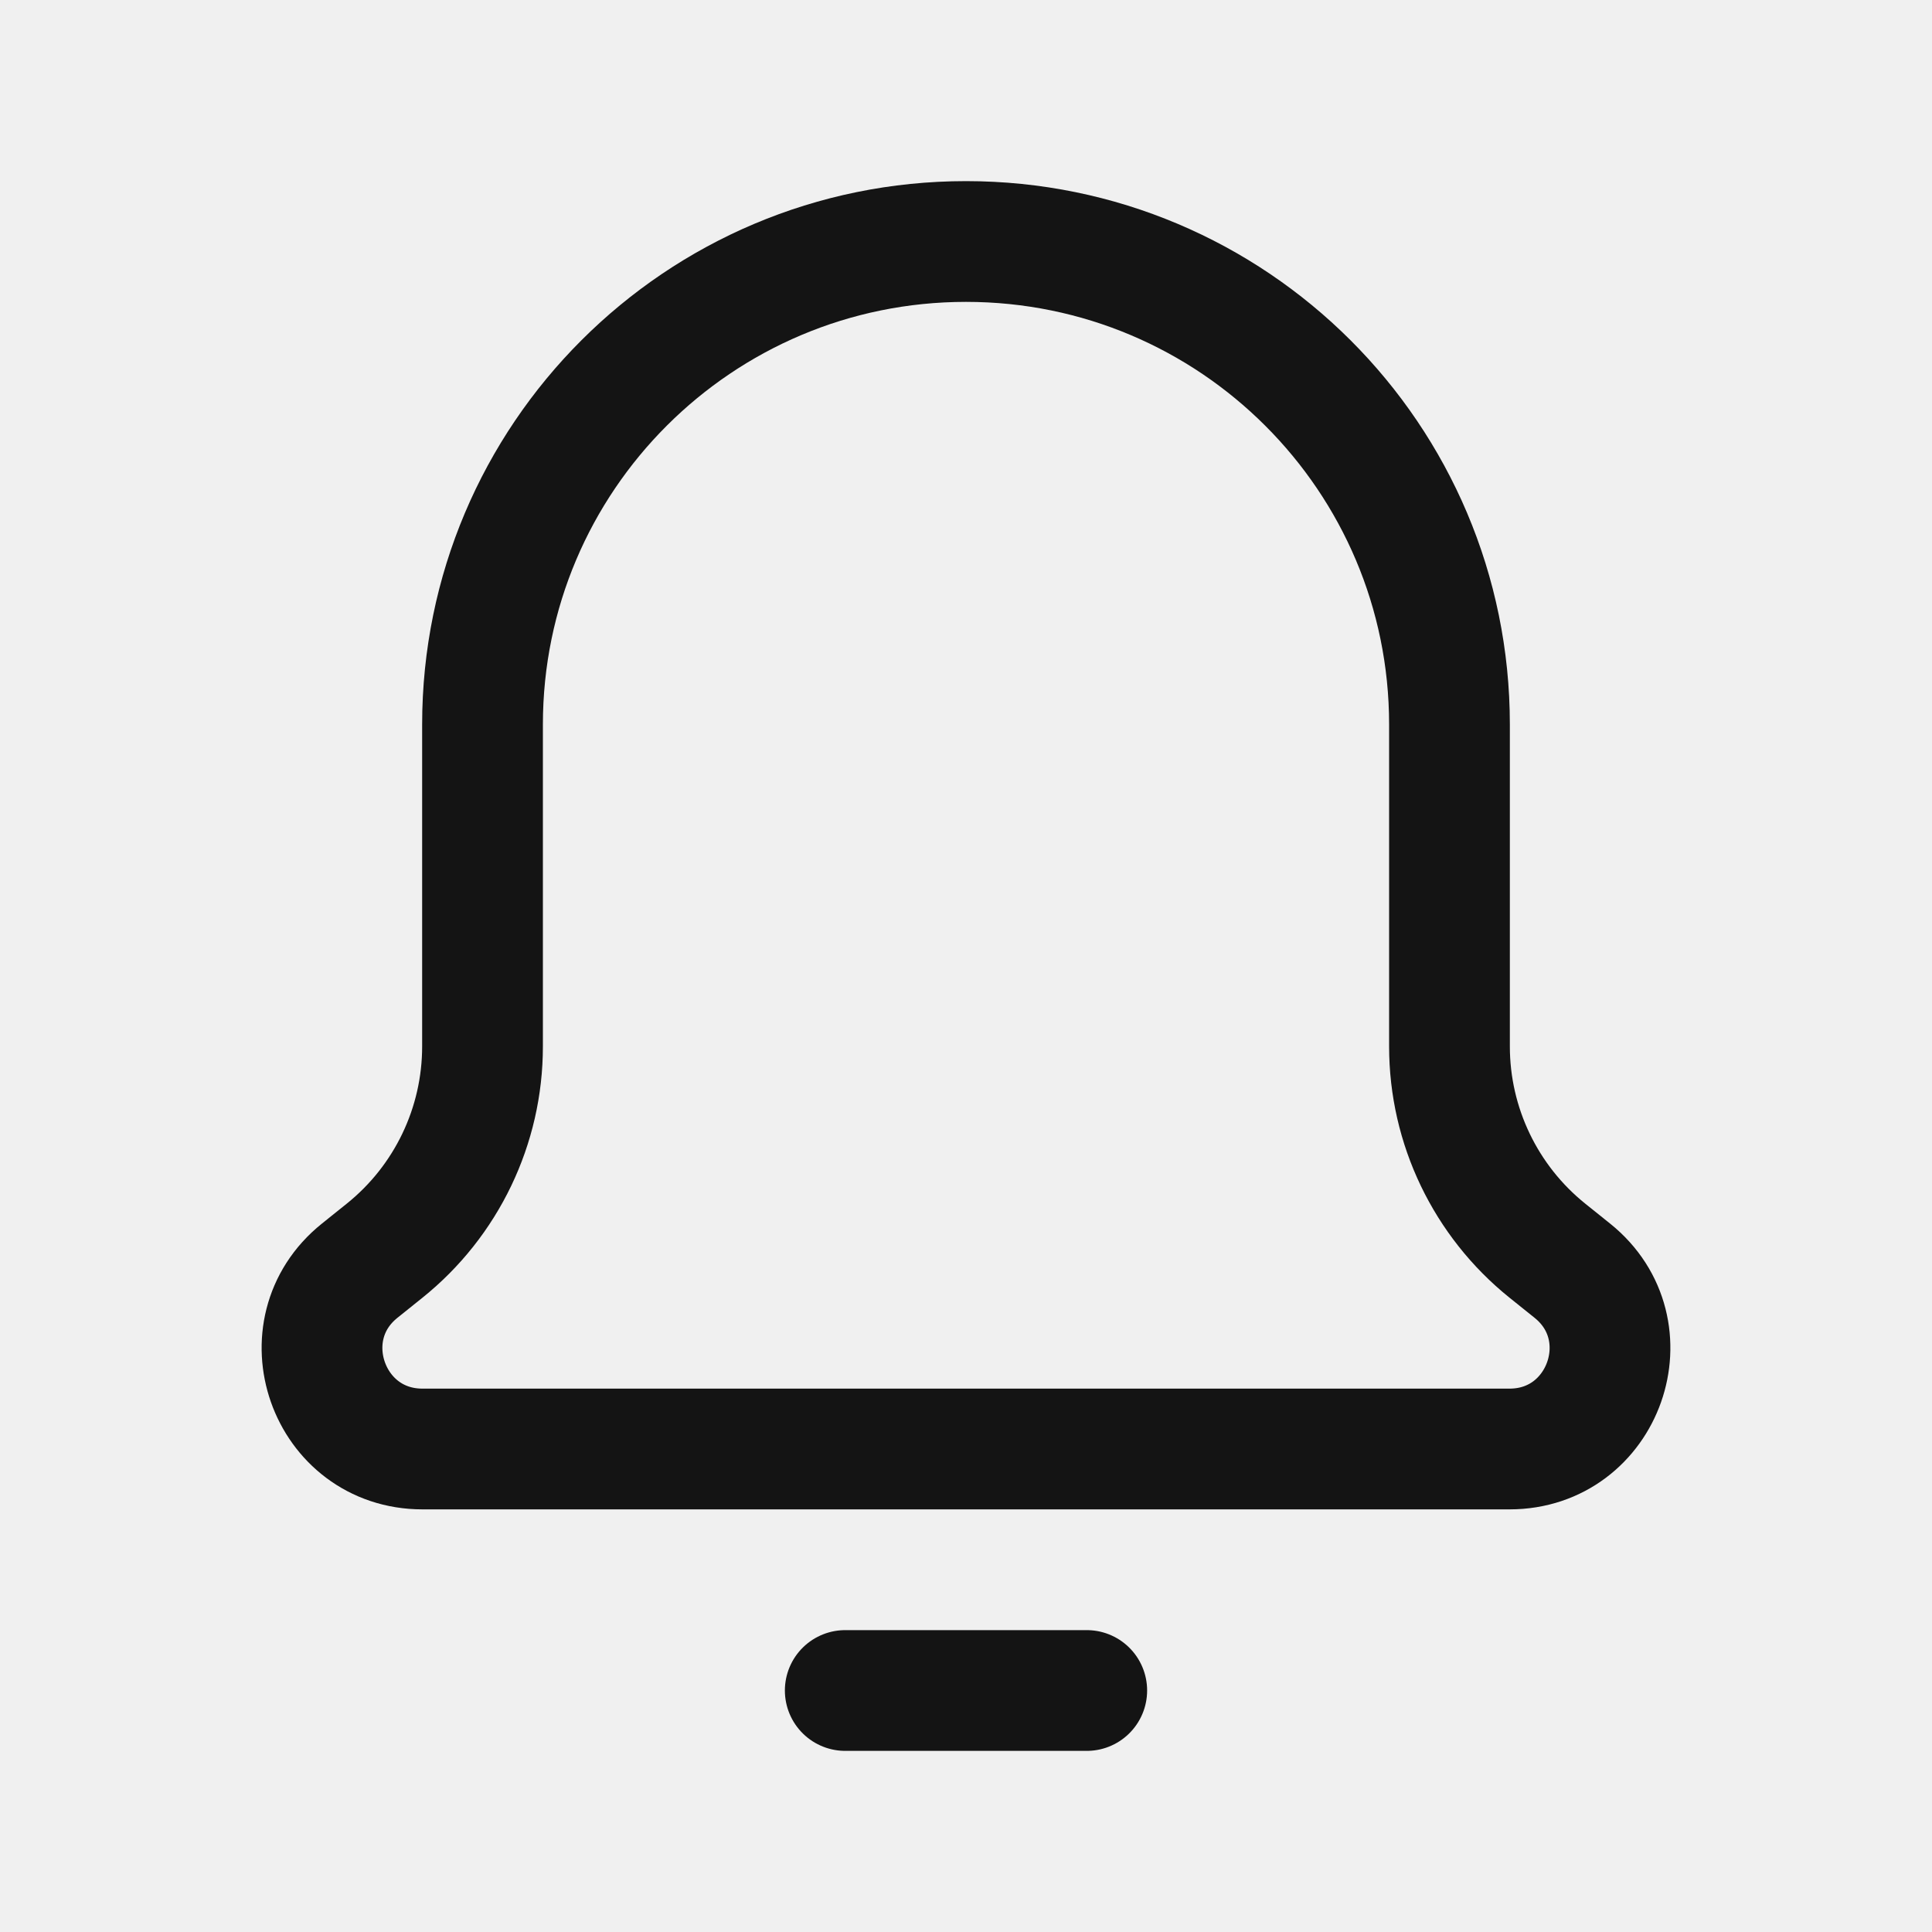
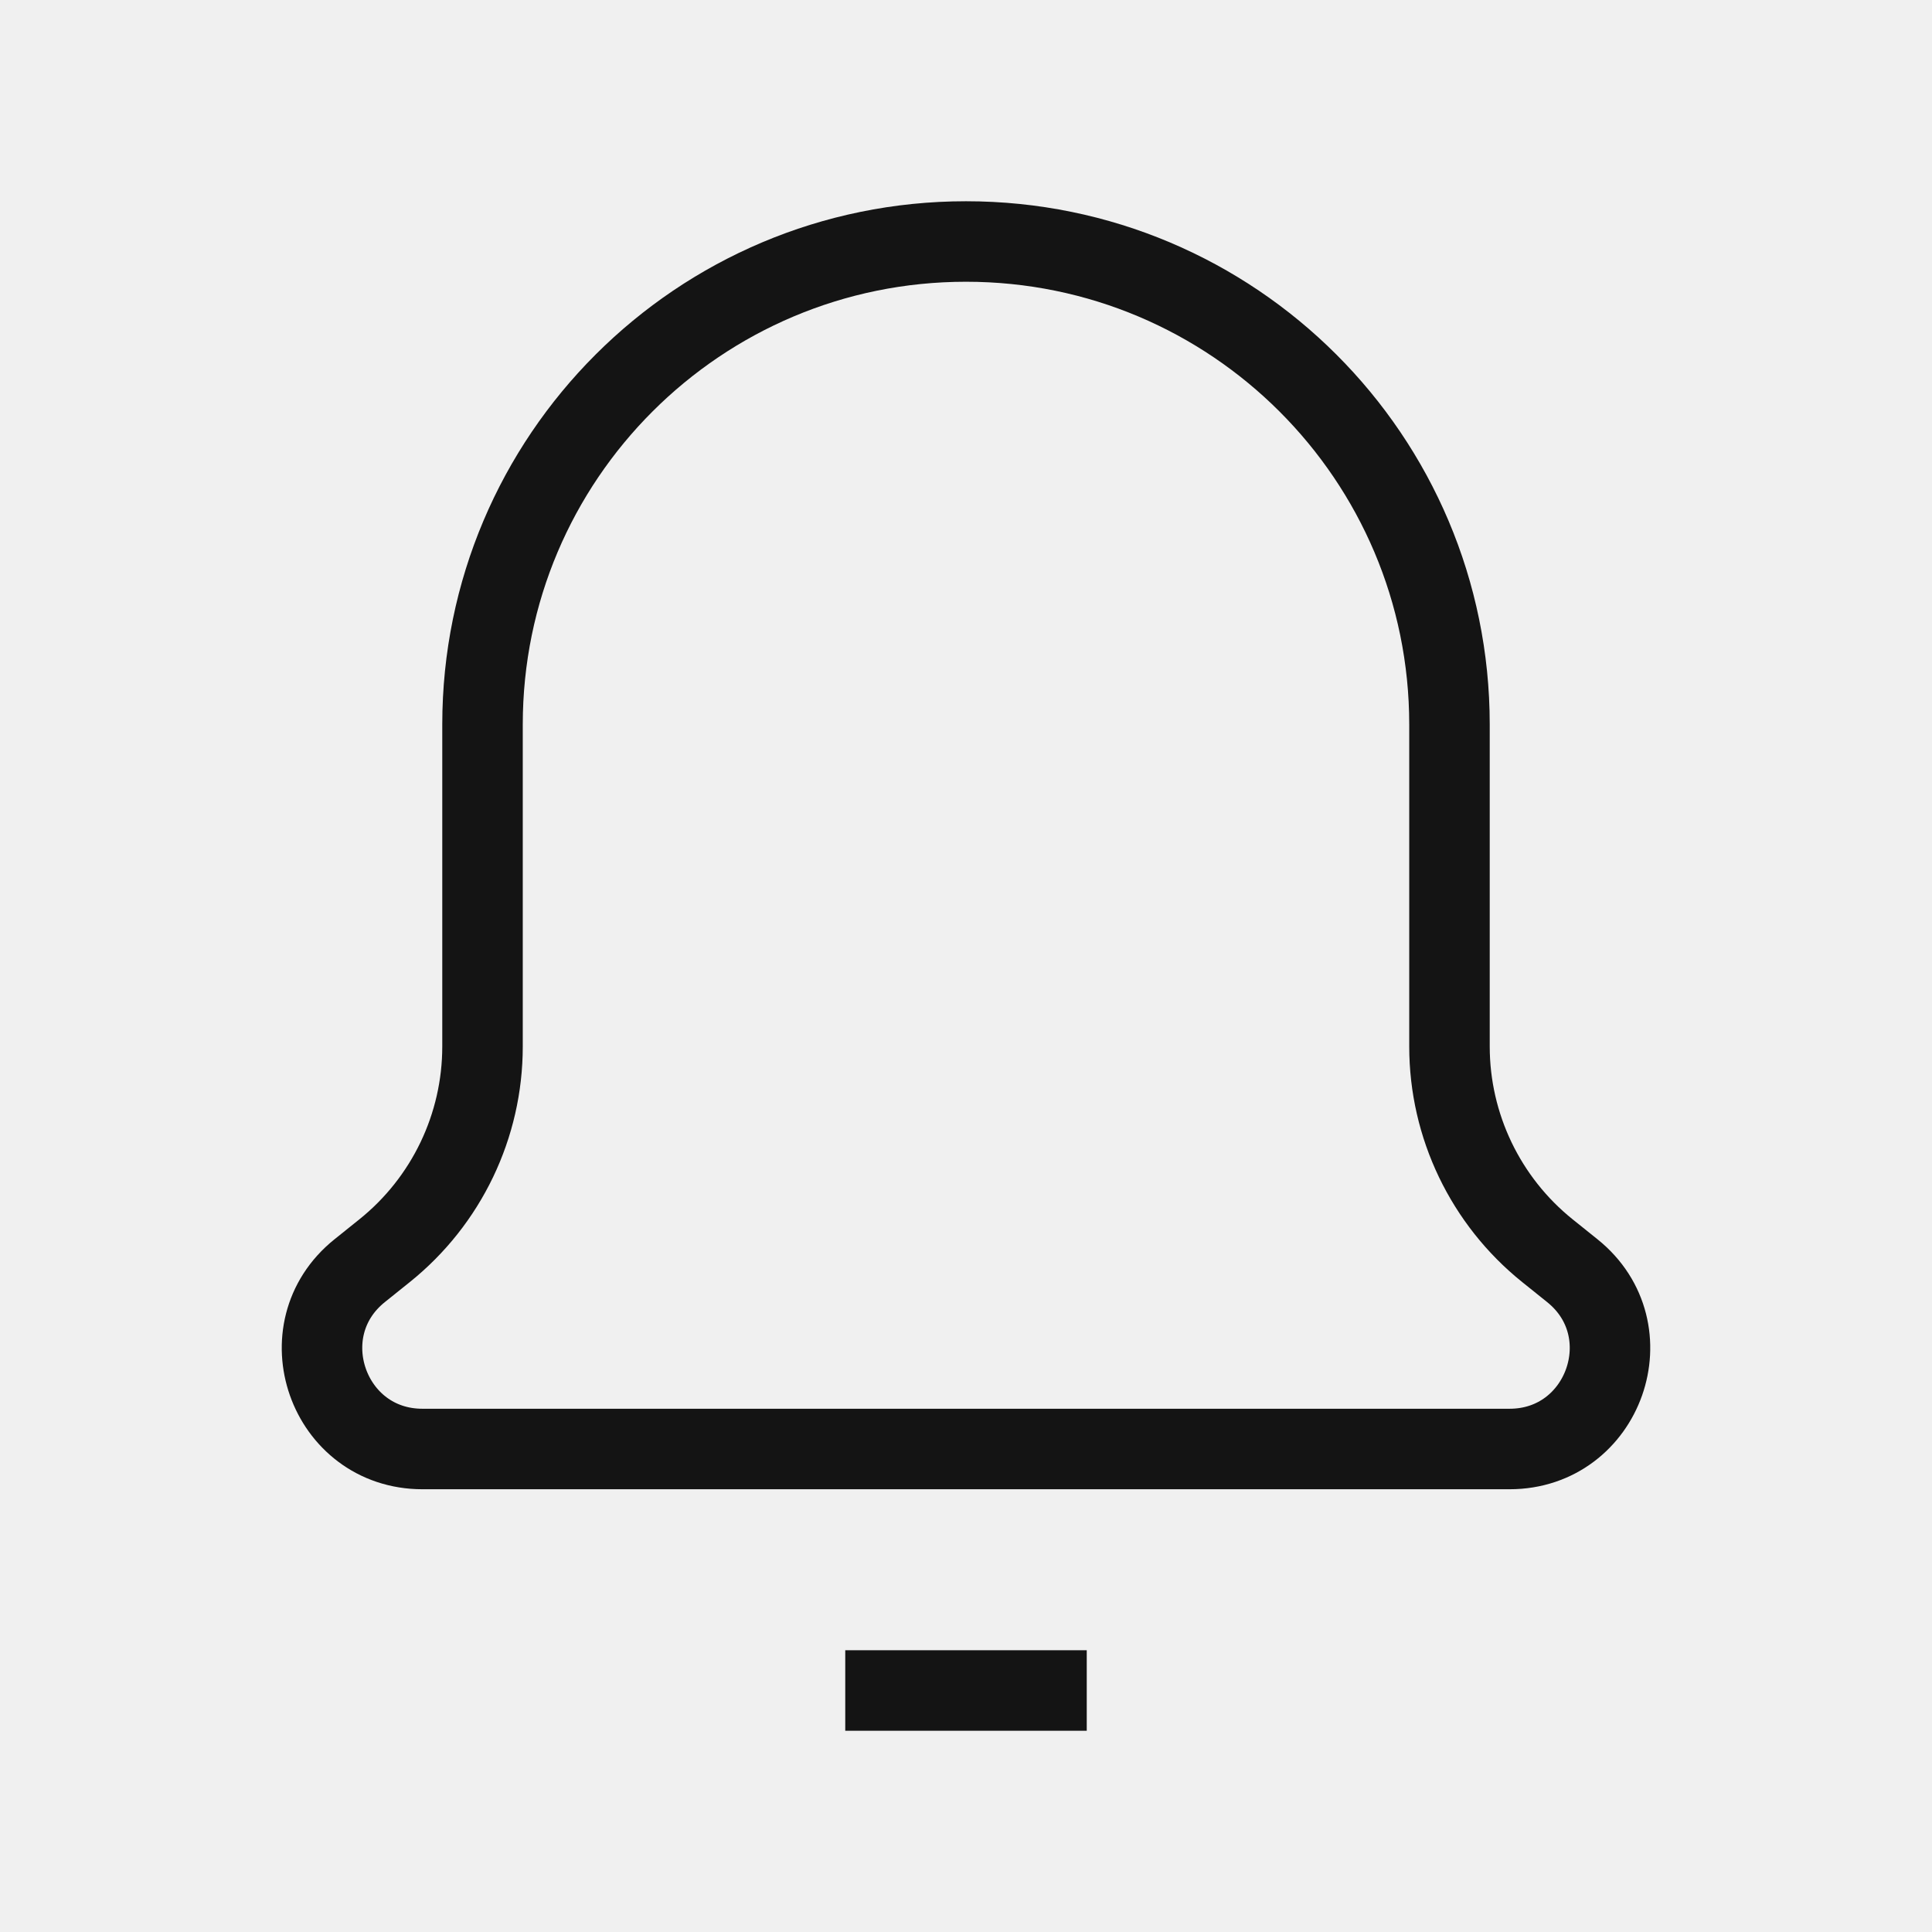
<svg xmlns="http://www.w3.org/2000/svg" width="24" height="24" viewBox="0 0 24 24" fill="none">
  <g clip-path="url(#clip0_604_11047)">
-     <path d="M5.994 13V9C5.994 5.686 8.683 3 12 3C15.317 3 18.006 5.686 18.006 9V13C18.006 13.986 18.454 14.919 19.223 15.537L19.532 15.785C20.449 16.521 19.928 18 18.752 18H5.248C4.072 18 3.551 16.521 4.468 15.785L4.777 15.537C5.547 14.919 5.994 13.986 5.994 13Z" stroke="#141414" stroke-width="1.5" stroke-linecap="round" stroke-linejoin="round" />
-     <path d="M10.5 21H13.5" stroke="#141414" stroke-width="1.5" stroke-linecap="round" stroke-linejoin="round" />
+     <path d="M5.994 13V9C5.994 5.686 8.683 3 12 3C15.317 3 18.006 5.686 18.006 9V13C18.006 13.986 18.454 14.919 19.223 15.537L19.532 15.785C20.449 16.521 19.928 18 18.752 18H5.248C4.072 18 3.551 16.521 4.468 15.785L4.777 15.537C5.547 14.919 5.994 13.986 5.994 13Z" stroke="#141414" strokeWidth="1.5" strokeLinecap="round" stroke-linejoin="round" />
+     <path d="M10.5 21H13.5" stroke="#141414" strokeWidth="1.5" strokeLinecap="round" stroke-linejoin="round" />
  </g>
  <defs>
    <clipPath id="clip0_604_11047">
      <rect width="24" height="24" fill="white" />
    </clipPath>
  </defs>
</svg>
